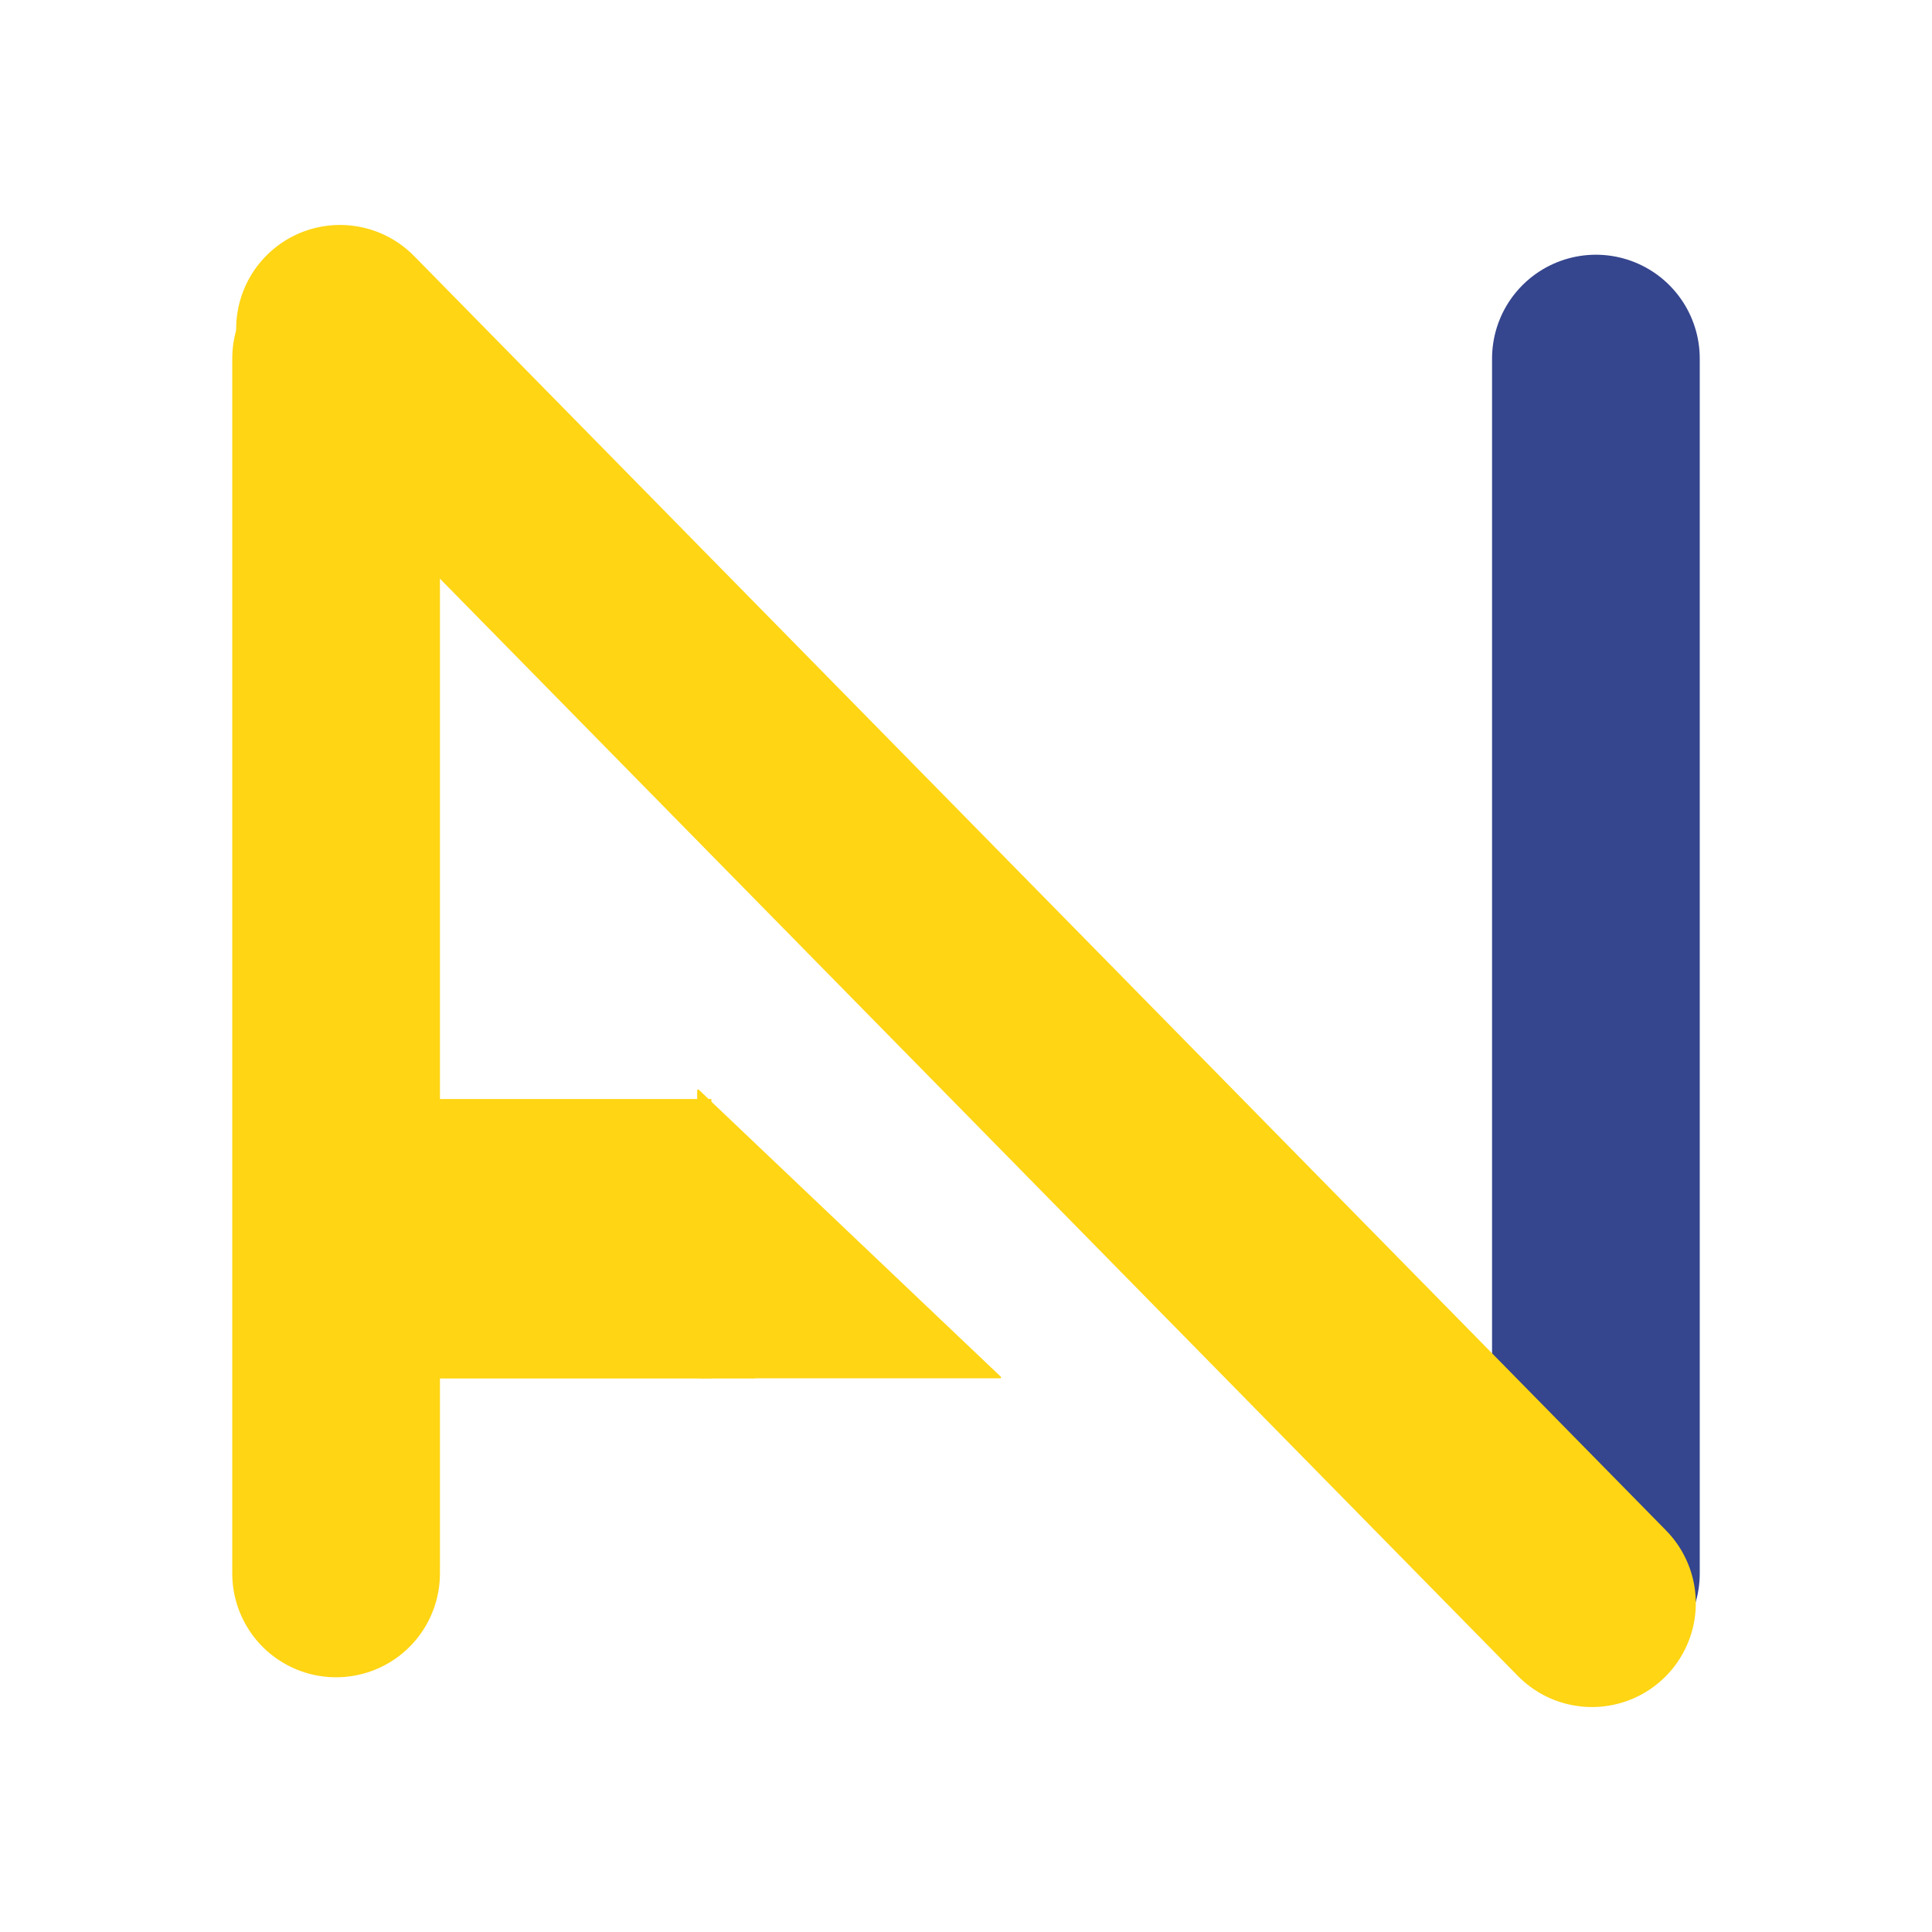
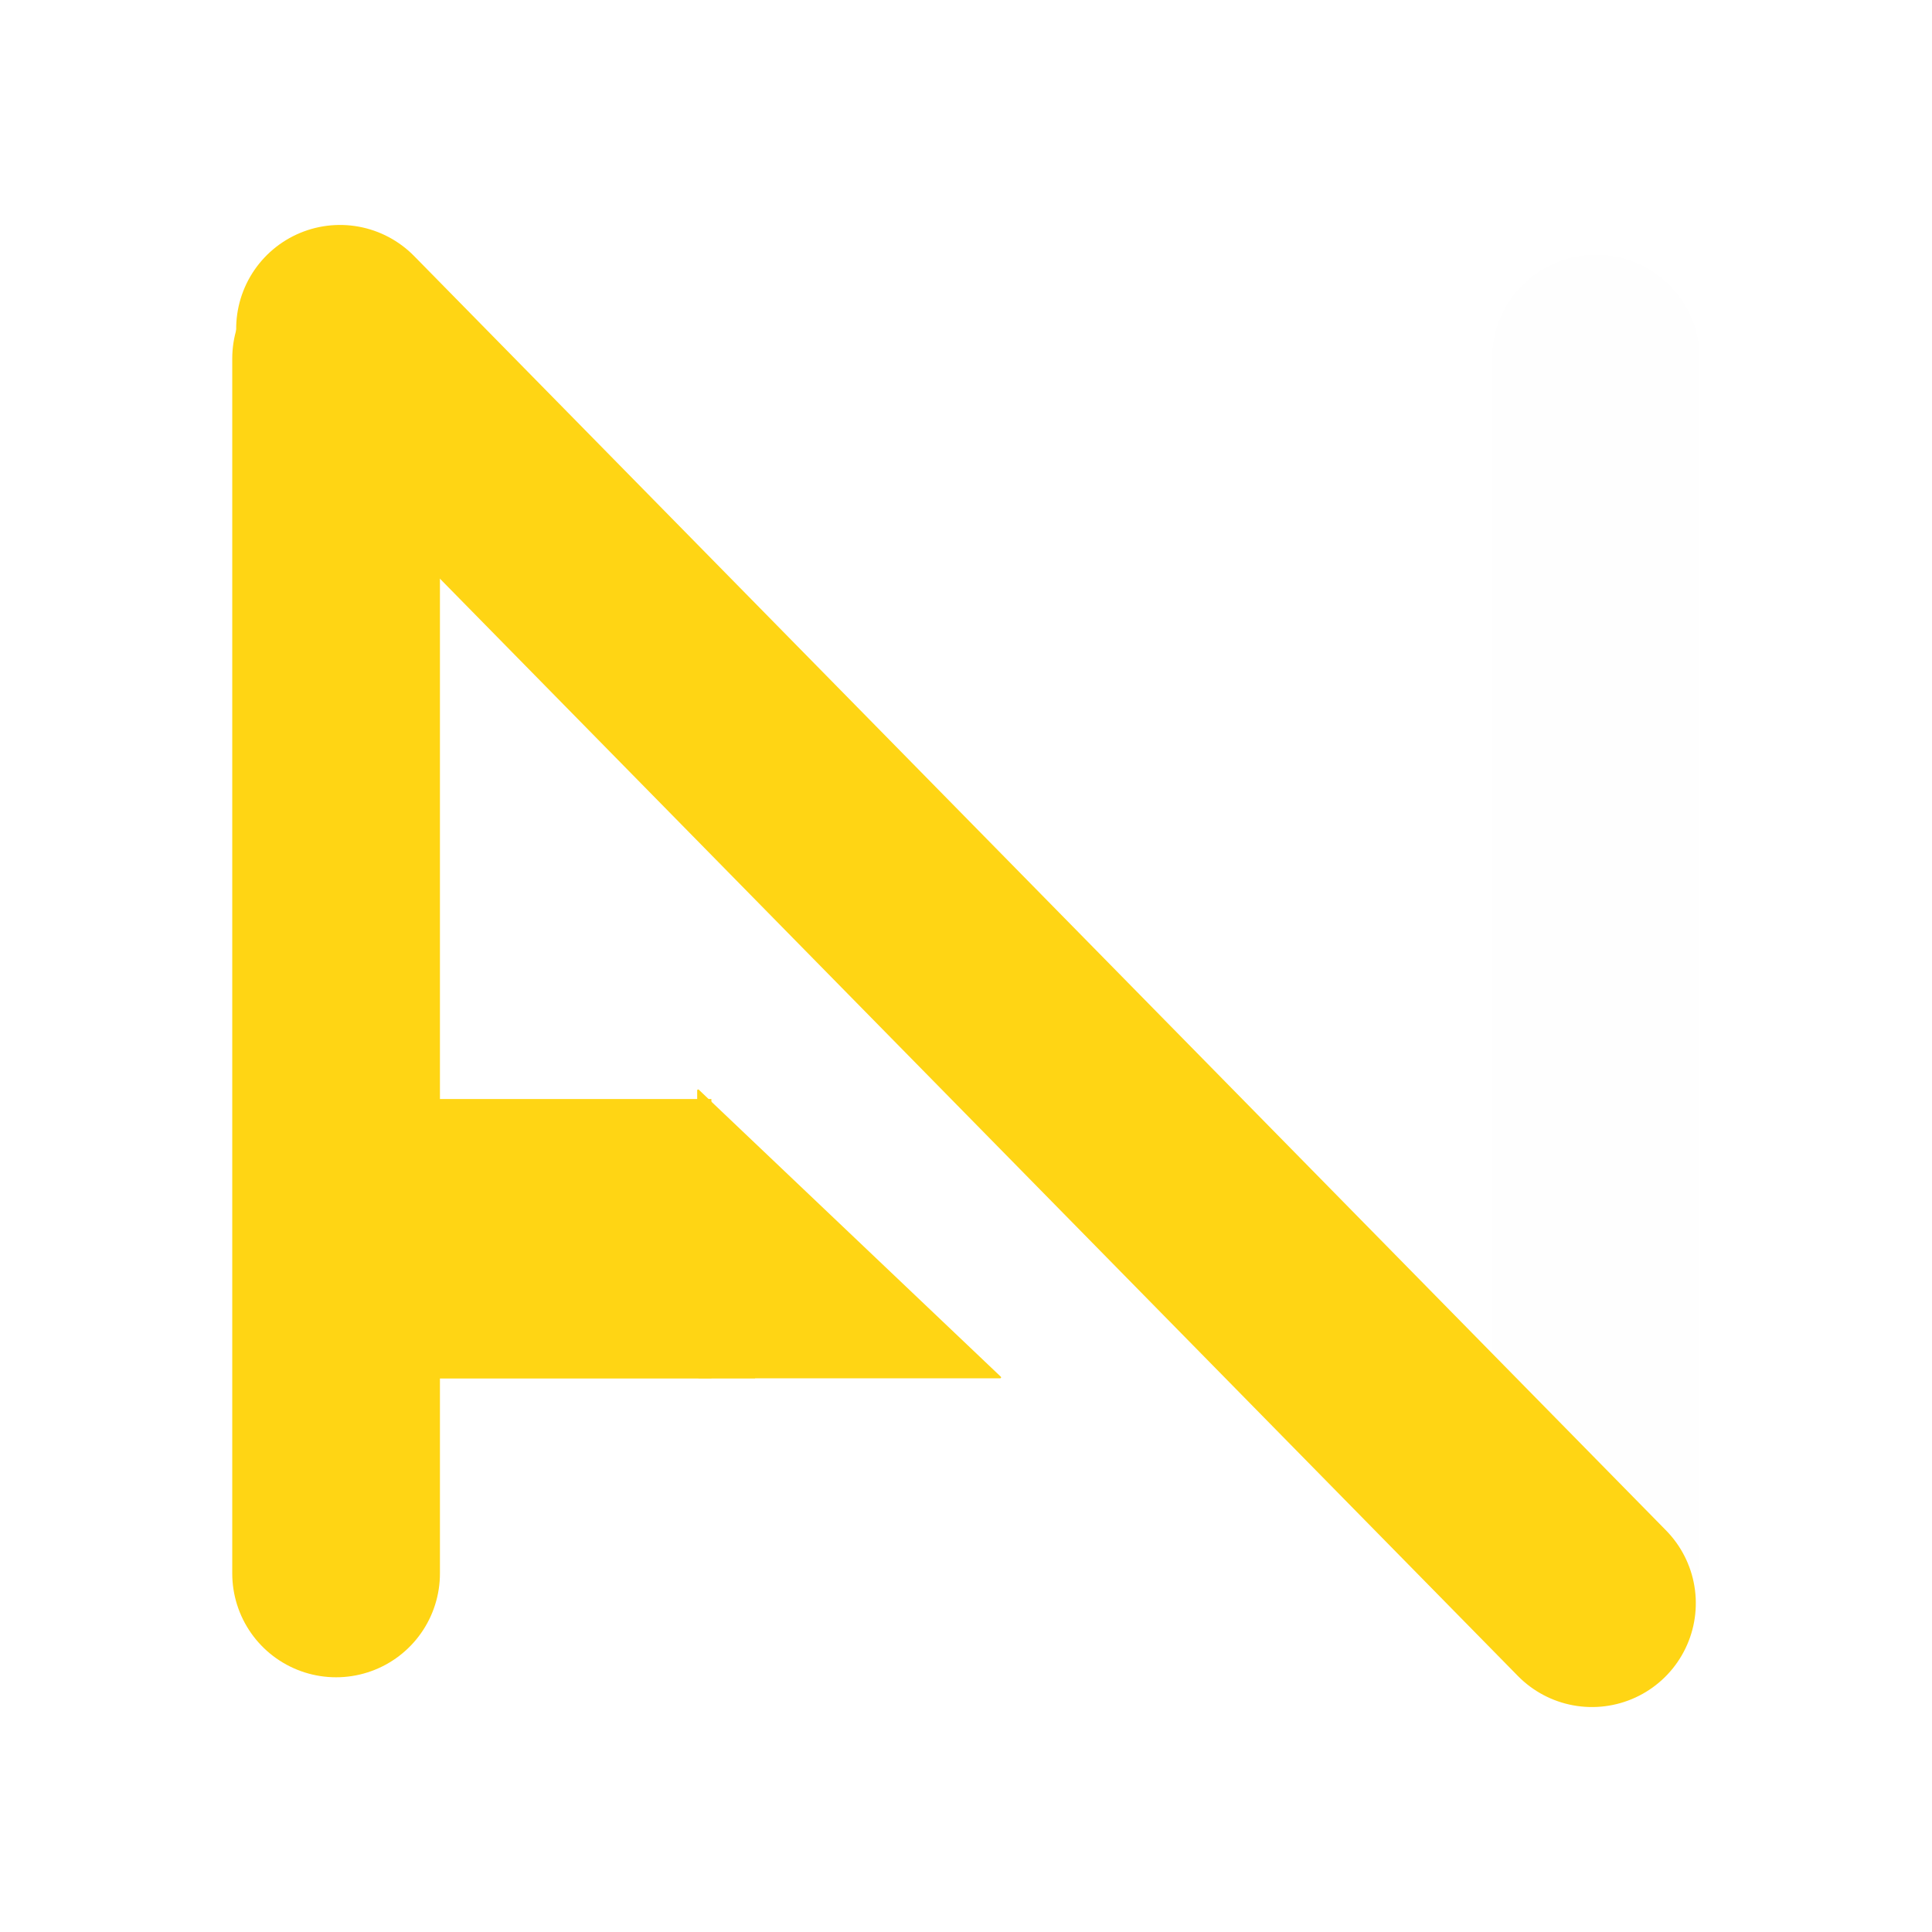
<svg xmlns="http://www.w3.org/2000/svg" width="2000" zoomAndPan="magnify" viewBox="0 0 1500 1500" height="2000" preserveAspectRatio="xMidYMid meet" version="1.0">
  <defs>
    <clipPath id="aa84eaf707">
      <path d="M 260.941 853.262 L 552.5 853.262 L 552.5 1070.102 L 260.941 1070.102 Z M 260.941 853.262 " clip-rule="nonzero" />
    </clipPath>
    <clipPath id="c7841a318b">
      <path d="M 0.941 0.262 L 292.5 0.262 L 292.5 217.102 L 0.941 217.102 Z M 0.941 0.262 " clip-rule="nonzero" />
    </clipPath>
    <clipPath id="f7bf9960b0">
      <rect x="0" width="293" y="0" height="218" />
    </clipPath>
    <clipPath id="c950eb32c5">
      <path d="M 541.289 845.734 L 777.973 845.734 L 777.973 1070.102 L 541.289 1070.102 Z M 541.289 845.734 " clip-rule="nonzero" />
    </clipPath>
    <clipPath id="bc93eb7ec5">
      <path d="M 776.578 1070.102 L 543.02 1070.102 C 542.062 1070.102 541.289 1069.324 541.289 1068.371 L 541.289 846.586 C 541.289 846.289 541.465 846.02 541.738 845.902 C 542.012 845.785 542.328 845.84 542.543 846.047 L 777.055 1068.906 C 777.262 1069.102 777.324 1069.402 777.219 1069.664 C 777.117 1069.93 776.859 1070.102 776.578 1070.102 Z M 776.578 1070.102 " clip-rule="nonzero" />
    </clipPath>
    <clipPath id="4a3a5c8ce9">
      <path d="M 0.289 0.762 L 236.359 0.762 L 236.359 225.102 L 0.289 225.102 Z M 0.289 0.762 " clip-rule="nonzero" />
    </clipPath>
    <clipPath id="cf5a88c587">
      <path d="M 235.578 225.102 L 2.02 225.102 C 1.062 225.102 0.289 224.324 0.289 223.371 L 0.289 1.586 C 0.289 1.289 0.465 1.02 0.738 0.902 C 1.012 0.785 1.328 0.84 1.543 1.047 L 236.055 223.906 C 236.262 224.102 236.324 224.402 236.219 224.664 C 236.117 224.93 235.859 225.102 235.578 225.102 Z M 235.578 225.102 " clip-rule="nonzero" />
    </clipPath>
    <clipPath id="7168d482d0">
      <rect x="0" width="237" y="0" height="226" />
    </clipPath>
    <clipPath id="99736d1585">
      <path d="M 288.531 916.957 L 586.254 916.957 L 586.254 1070.102 L 288.531 1070.102 Z M 288.531 916.957 " clip-rule="nonzero" />
    </clipPath>
    <clipPath id="0bd63b567c">
      <path d="M 0.531 0.957 L 298.254 0.957 L 298.254 154.102 L 0.531 154.102 Z M 0.531 0.957 " clip-rule="nonzero" />
    </clipPath>
    <clipPath id="974fde2875">
      <rect x="0" width="299" y="0" height="155" />
    </clipPath>
  </defs>
  <g clip-path="url(#aa84eaf707)">
    <g transform="matrix(1, 0, 0, 1, 260, 853)">
      <g clip-path="url(#f7bf9960b0)">
        <g clip-path="url(#c7841a318b)">
          <path fill="#ffd514" d="M 0.941 0.262 L 292.316 0.262 L 292.316 217.102 L 0.941 217.102 Z M 0.941 0.262 " fill-opacity="1" fill-rule="nonzero" />
        </g>
      </g>
    </g>
  </g>
  <g clip-path="url(#c950eb32c5)">
    <g clip-path="url(#bc93eb7ec5)">
      <g transform="matrix(1, 0, 0, 1, 541, 845)">
        <g clip-path="url(#7168d482d0)">
          <g clip-path="url(#4a3a5c8ce9)">
            <g clip-path="url(#cf5a88c587)">
              <path fill="#ffd514" d="M 0.289 -0.148 L 236.973 -0.148 L 236.973 225.102 L 0.289 225.102 Z M 0.289 -0.148 " fill-opacity="1" fill-rule="nonzero" />
            </g>
          </g>
        </g>
      </g>
    </g>
  </g>
  <g clip-path="url(#99736d1585)">
    <g transform="matrix(1, 0, 0, 1, 288, 916)">
      <g clip-path="url(#974fde2875)">
        <g clip-path="url(#0bd63b567c)">
          <path fill="#ffd514" d="M 0.531 0.957 L 298.441 0.957 L 298.441 154.102 L 0.531 154.102 Z M 0.531 0.957 " fill-opacity="1" fill-rule="nonzero" />
        </g>
      </g>
    </g>
  </g>
  <path stroke-linecap="round" transform="matrix(0, -0.75, 0.75, 0, 180.3146, 1302.234)" fill="none" stroke-linejoin="miter" d="M 107.5 107.502 L 1365.13 107.502 " stroke="#ffd514" stroke-width="215" stroke-opacity="1" stroke-miterlimit="4" />
-   <path stroke-linecap="round" transform="matrix(0, 0.75, -0.75, 0, 1319.681, 197.7656)" fill="none" stroke-linejoin="miter" d="M 107.5 107.502 L 1365.13 107.502 " stroke="#35458e" stroke-width="215" stroke-opacity="1" stroke-miterlimit="4" />
+   <path stroke-linecap="round" transform="matrix(0, 0.75, -0.75, 0, 1319.681, 197.7656)" fill="none" stroke-linejoin="miter" d="M 107.5 107.502 L 1365.13 107.502 " stroke="#fefefe" stroke-width="215" stroke-opacity="1" stroke-miterlimit="4" />
  <path stroke-linecap="round" transform="matrix(-0.525597, -0.535021, 0.535021, -0.525597, 1234.988, 1358.735)" fill="none" stroke-linejoin="miter" d="M 107.501 107.499 L 1956.853 107.498 " stroke="#ffd514" stroke-width="215" stroke-opacity="1" stroke-miterlimit="4" />
</svg>
